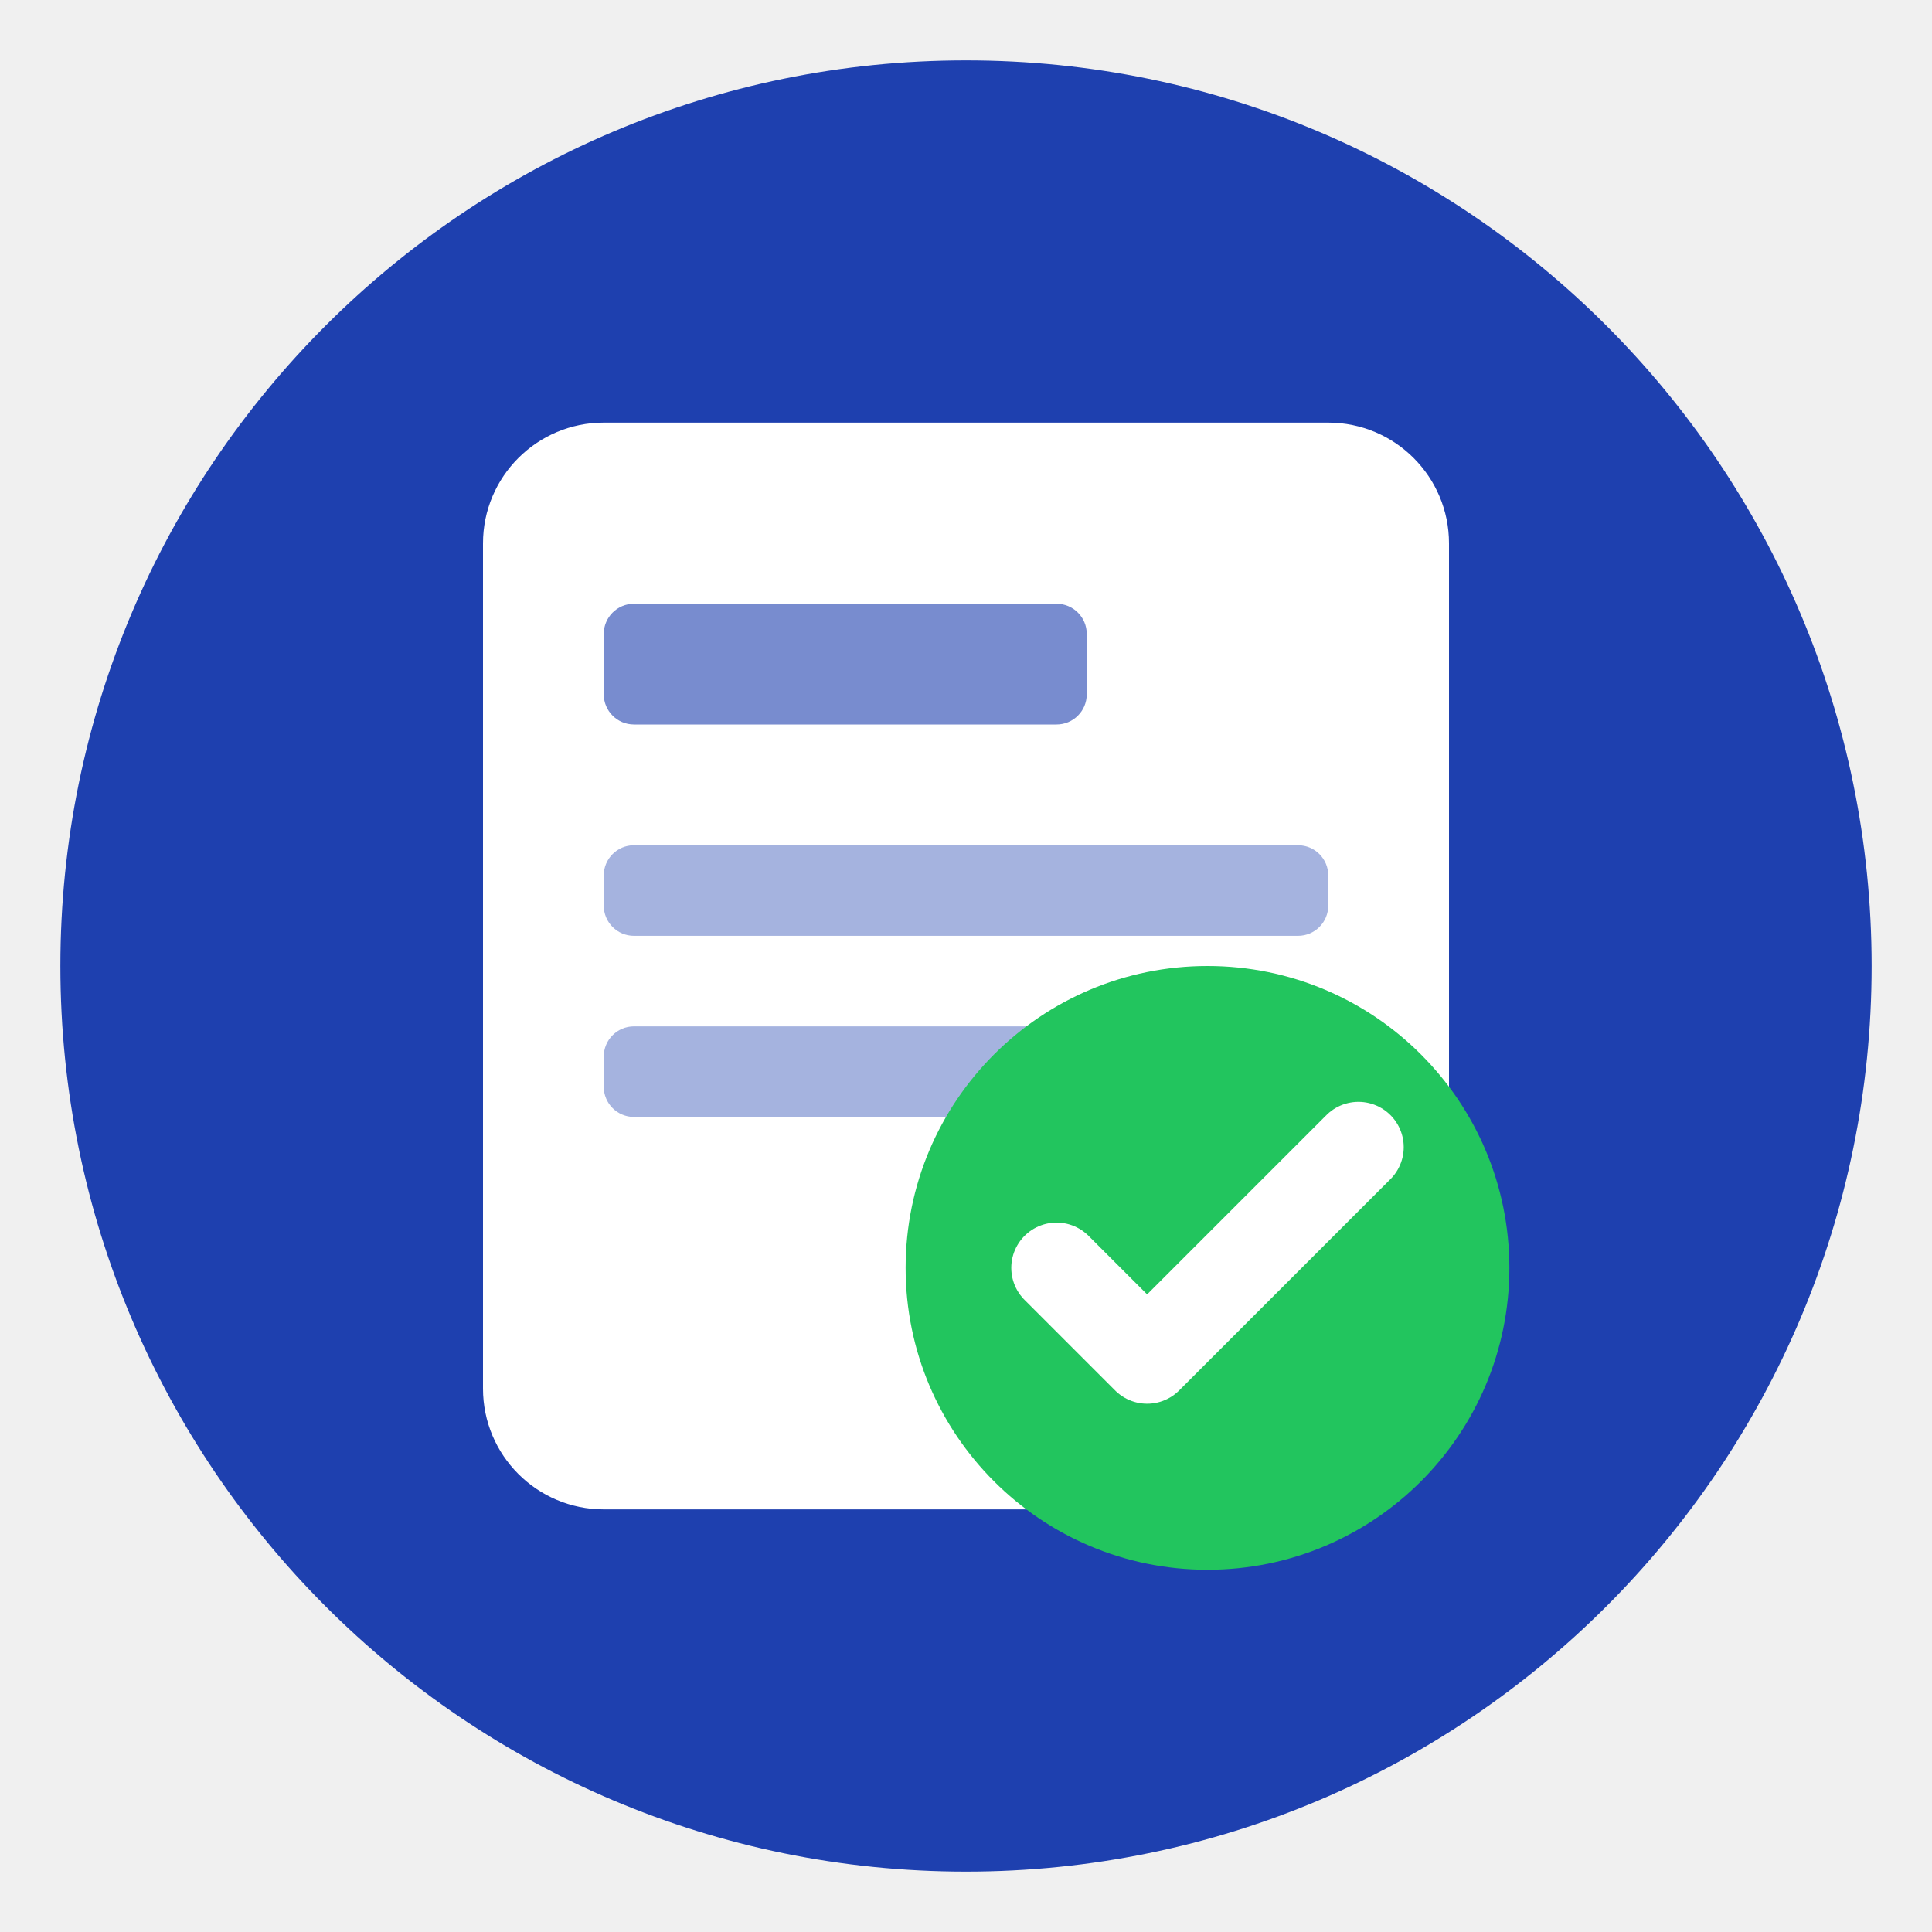
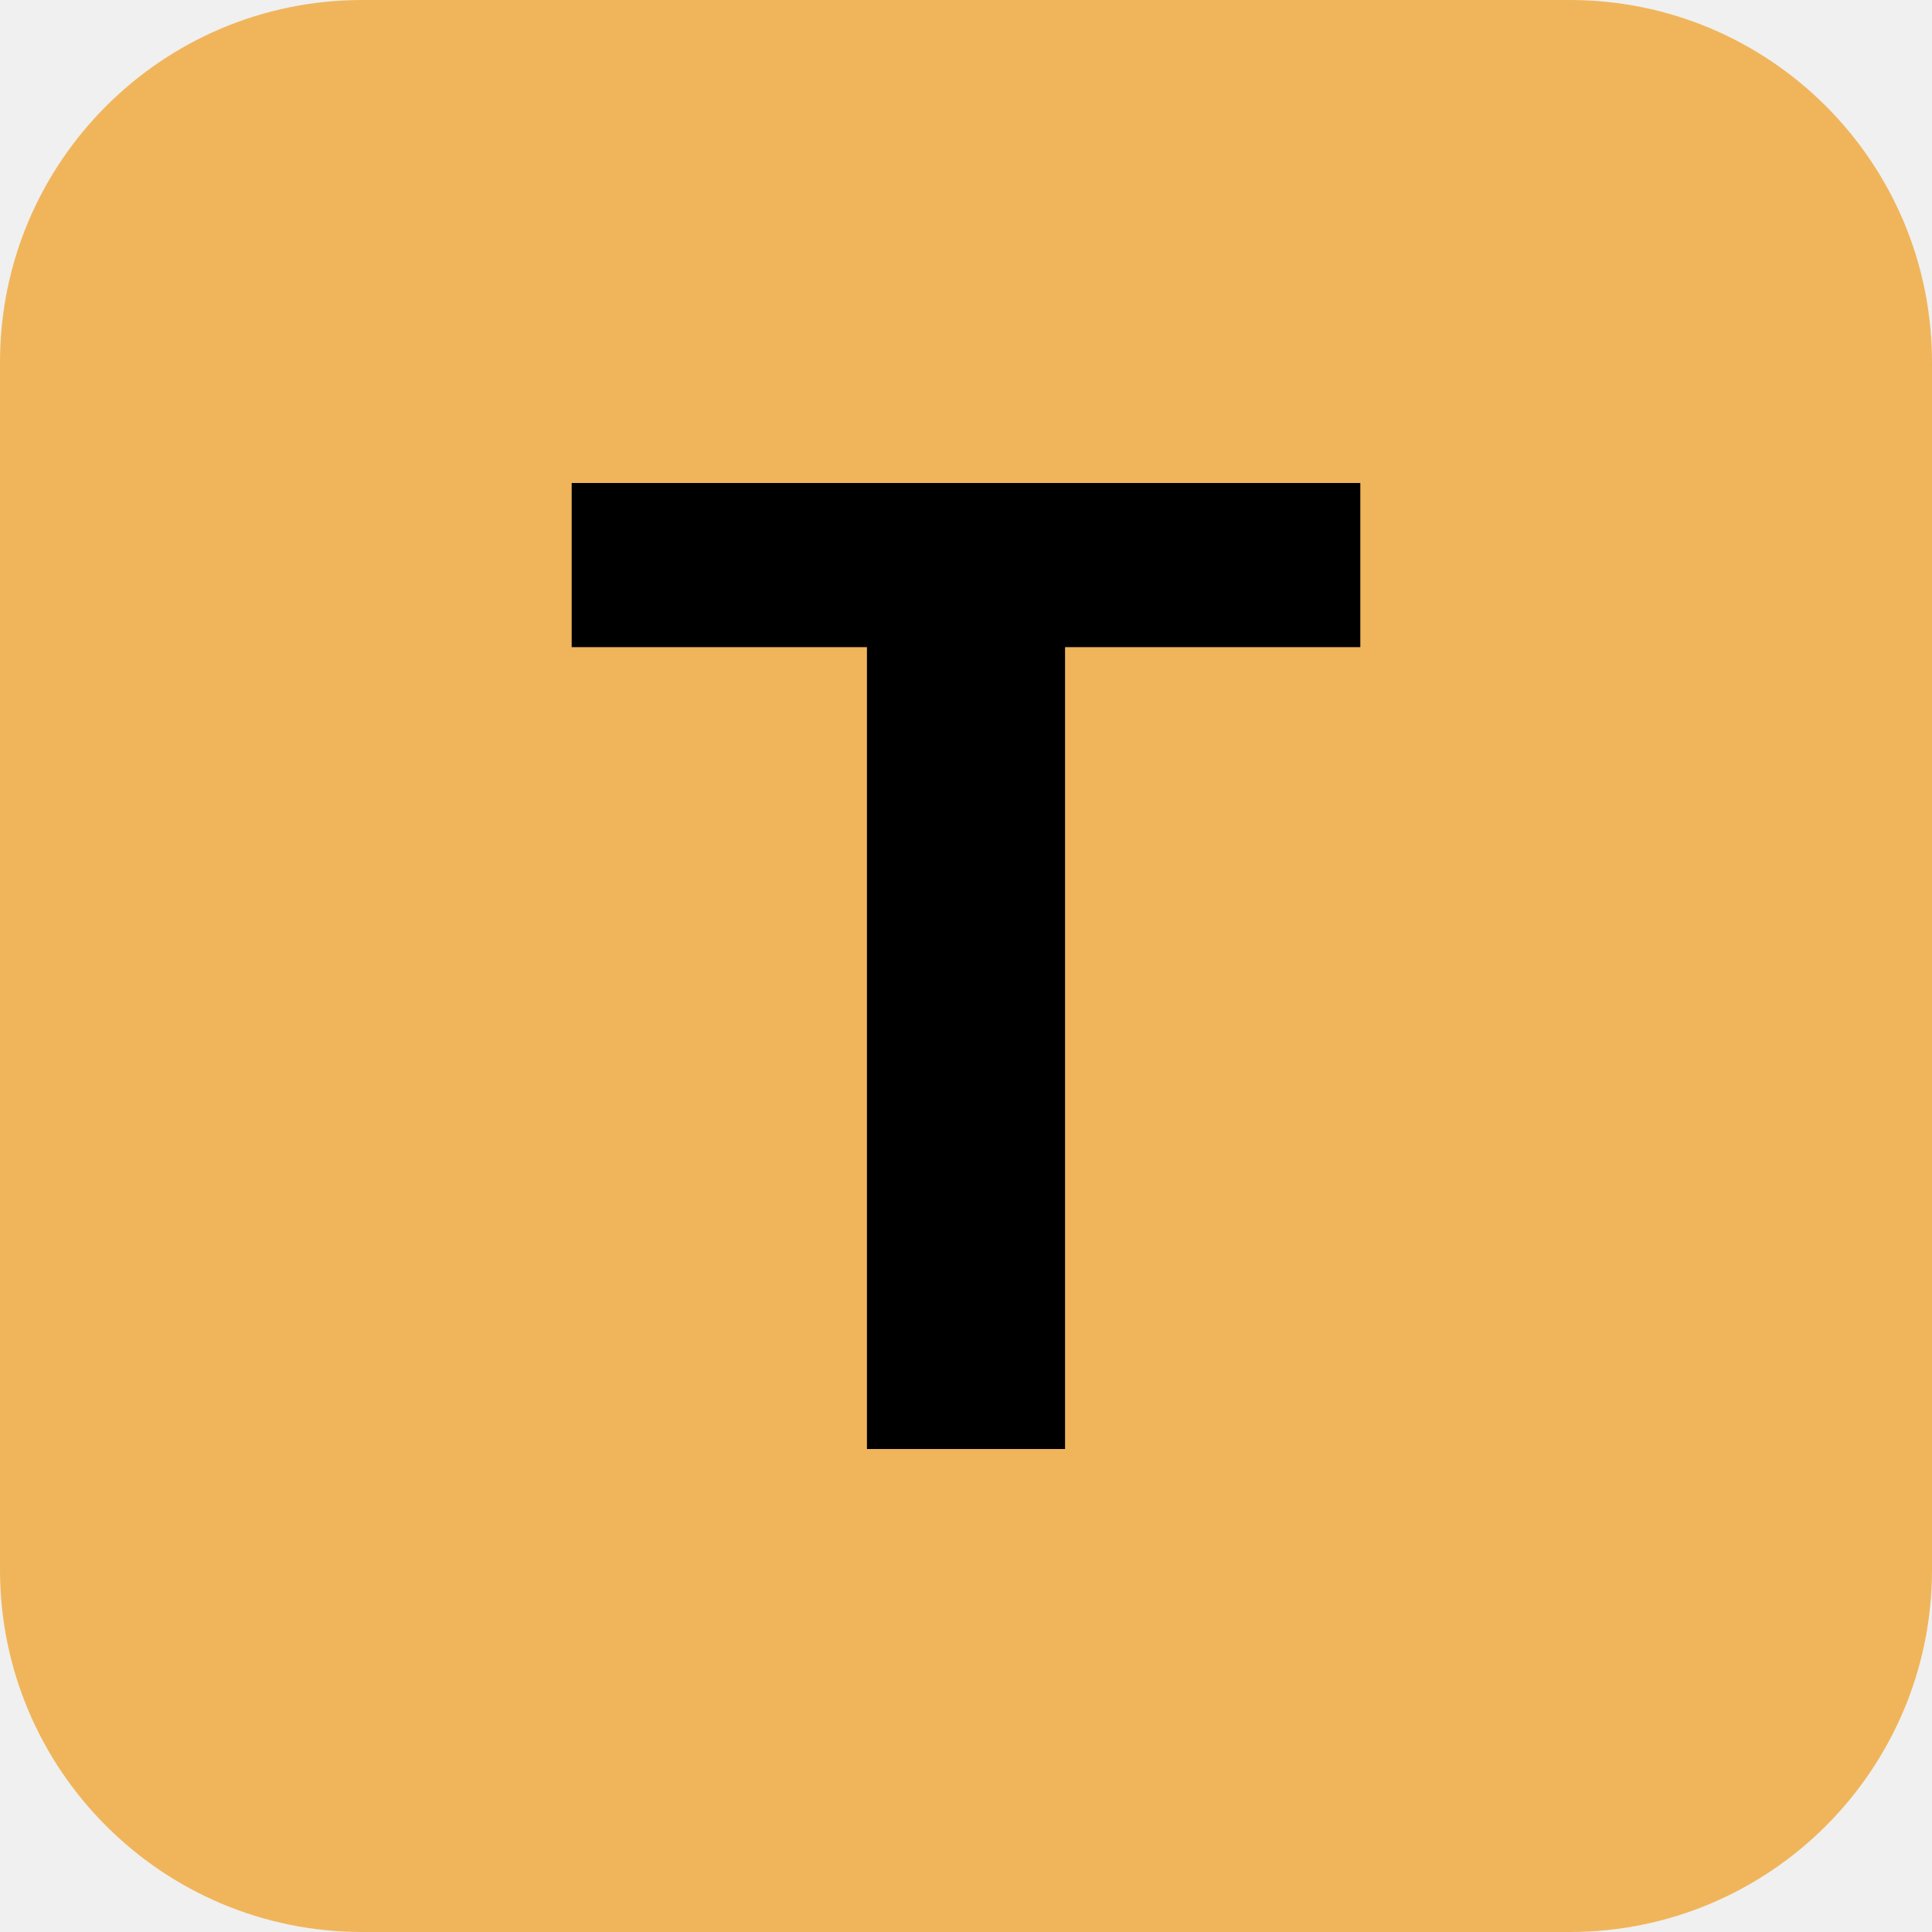
<svg xmlns="http://www.w3.org/2000/svg" viewBox="0 0 32 32" fill="none">
-   <circle cx="16" cy="16" r="15" fill="#1e40af" />
-   <rect x="8" y="7" width="16" height="18" rx="2" fill="white" />
-   <rect x="10" y="10" width="8" height="2" rx="0.5" fill="#1e40af" opacity="0.6" />
-   <rect x="10" y="14" width="12" height="1.5" rx="0.5" fill="#1e40af" opacity="0.4" />
-   <rect x="10" y="17" width="10" height="1.5" rx="0.5" fill="#1e40af" opacity="0.4" />
-   <circle cx="20" cy="21" r="5" fill="#22c55e" />
-   <path d="M17.5 21 L19 22.5 L22.5 19" stroke="white" stroke-width="1.5" stroke-linecap="round" stroke-linejoin="round" fill="none" />
+   <rect width="32" height="32" rx="6" fill="#F0B55B" />
+   <text x="16" y="24" font-family="system-ui, -apple-system, sans-serif" font-size="22" font-weight="700" fill="#000000" text-anchor="middle">T</text>
</svg>
